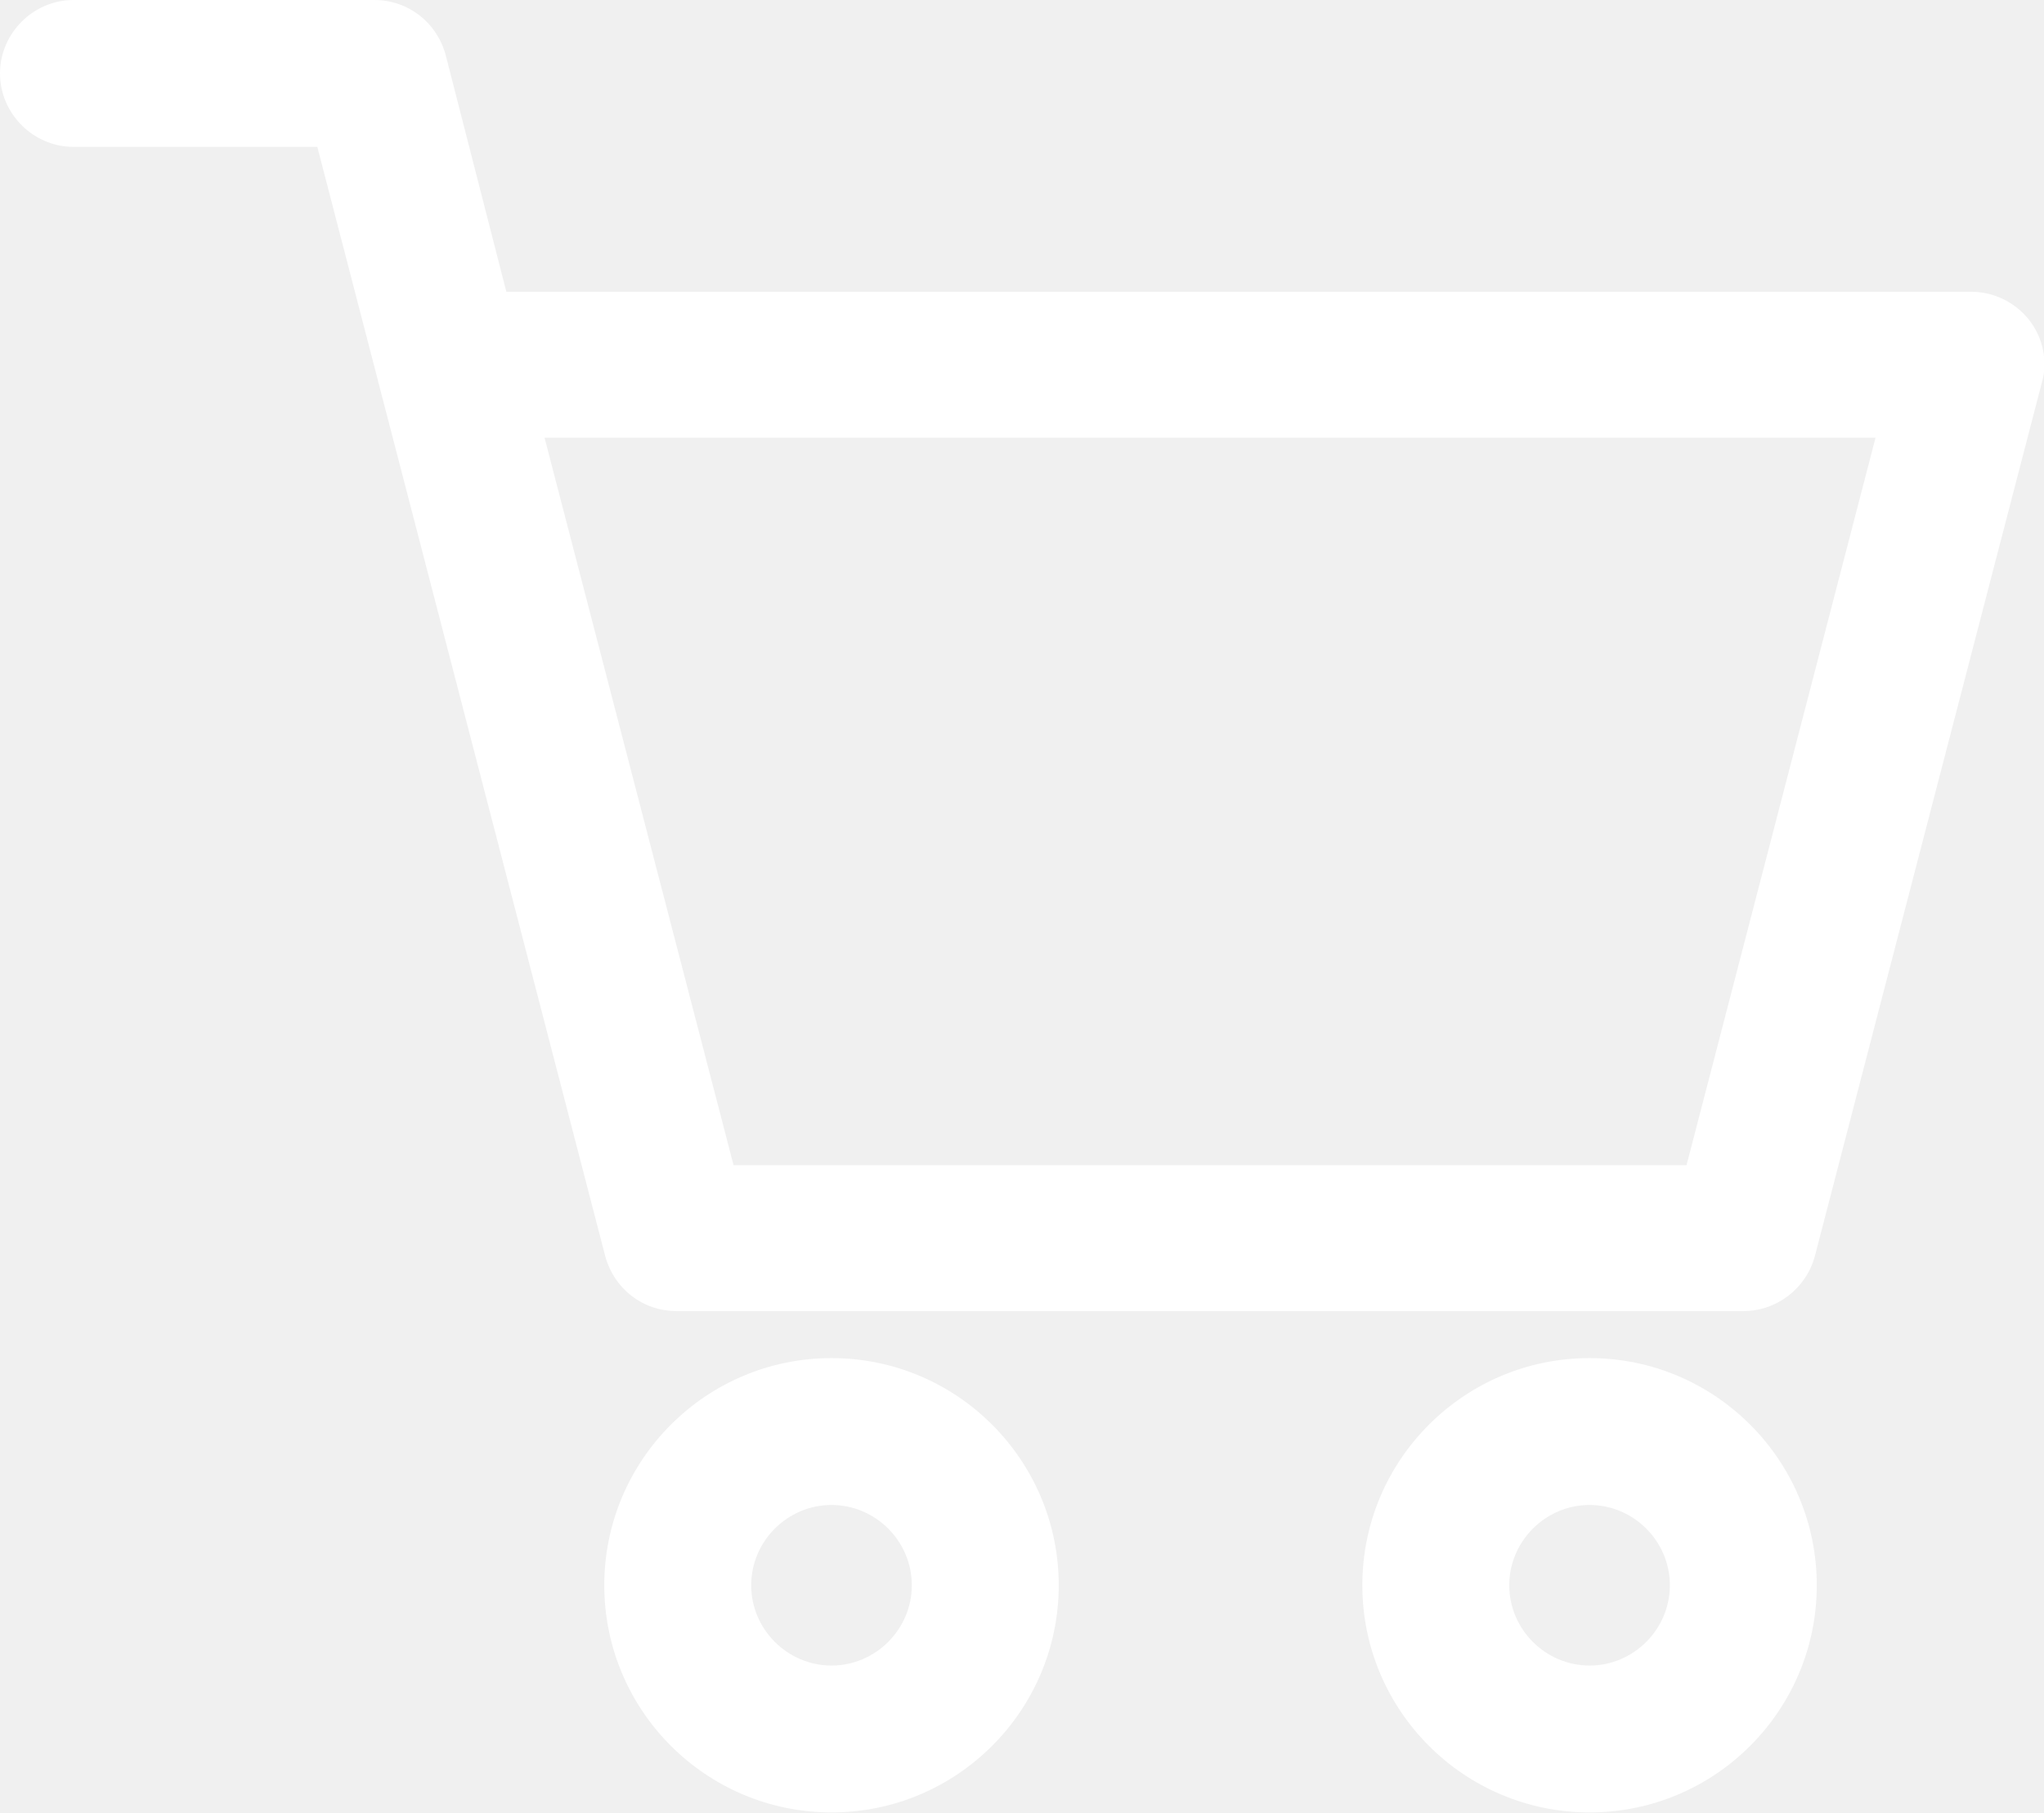
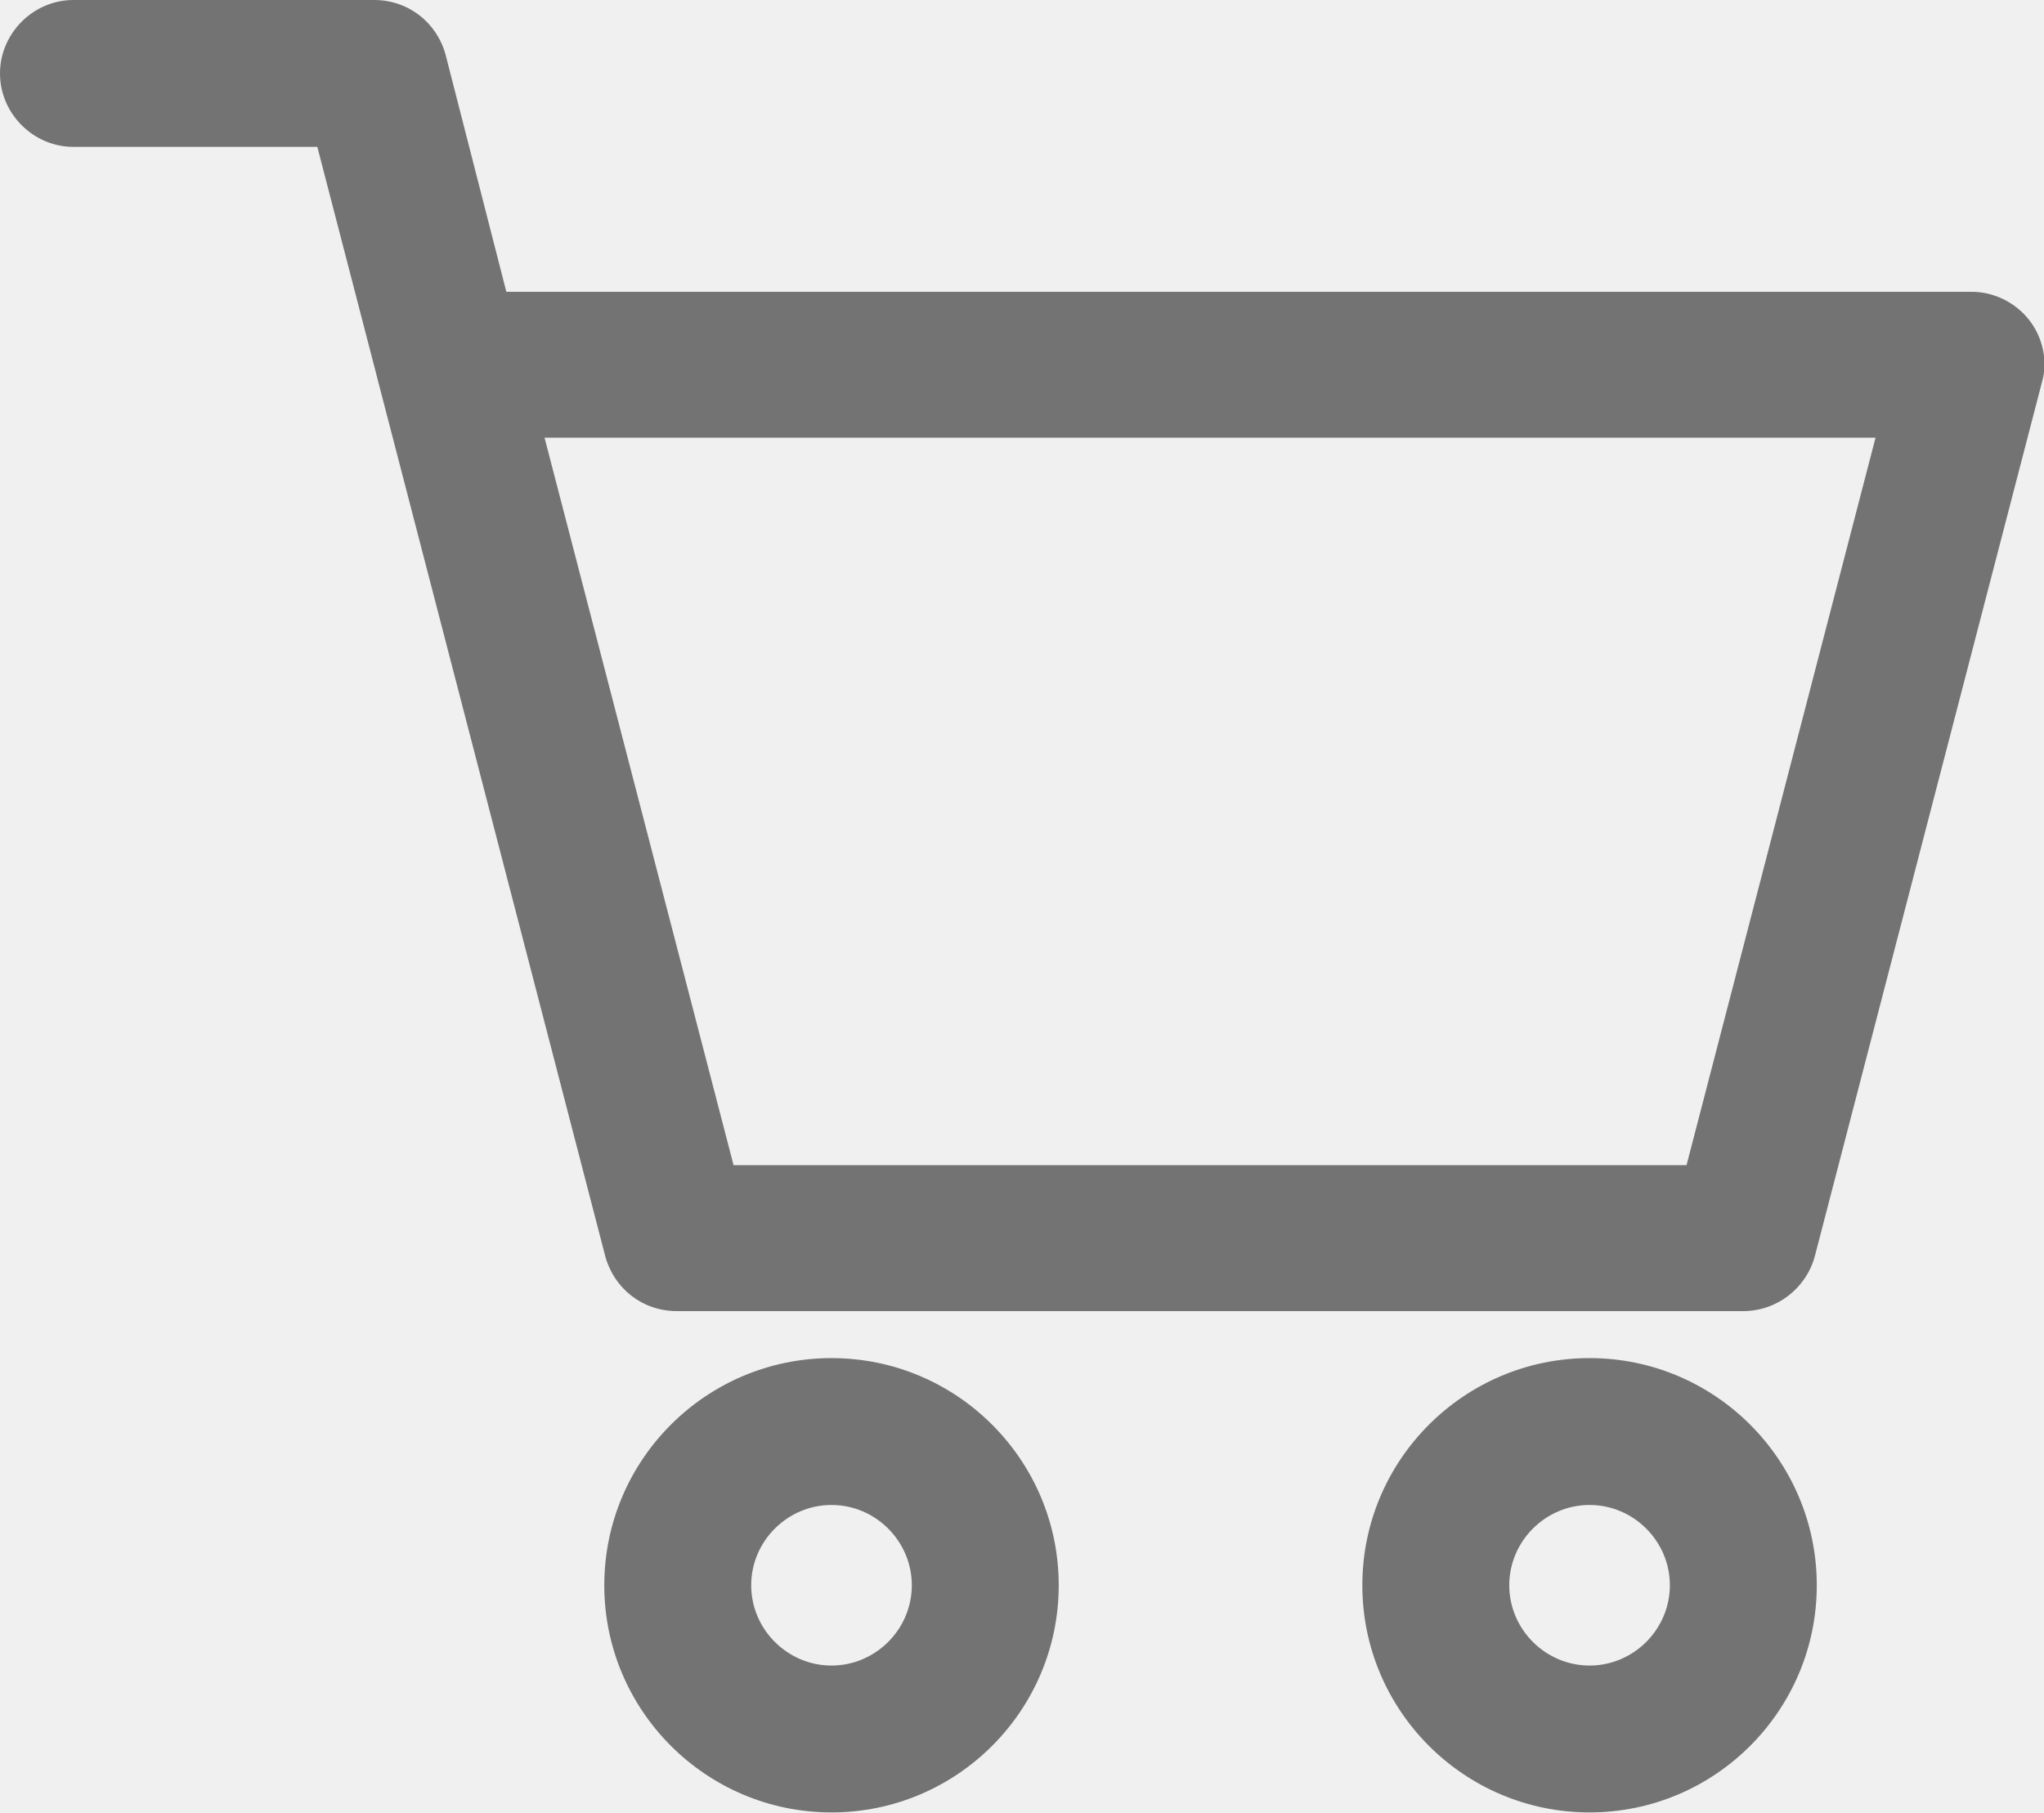
<svg xmlns="http://www.w3.org/2000/svg" version="1.1" id="Capa_1" x="0px" y="0px" viewBox="0 0 208.7 185.1" style="enable-background:new 0 0 208.7 185.1;" xml:space="preserve">
  <style type="text/css">
- 	.st0{fill:#FFFFFF;}
+ 	.st0{fill:rgba(0,0,0,0.52);}
</style>
  <path class="st0" d="M84.9,138.7c-12.8,0-23.2,10.4-23.2,23.2c0,12.8,10.4,23.2,23.2,23.2s23.2-10.4,23.2-23.2  C108.1,149.1,97.7,138.7,84.9,138.7z M84.9,170.1c-4.5,0-8.2-3.7-8.2-8.2s3.7-8.2,8.2-8.2s8.2,3.7,8.2,8.2S89.4,170.1,84.9,170.1z" />
  <path class="st0" d="M162.3,138.7c-12.8,0-23.2,10.4-23.2,23.2c0,12.8,10.4,23.2,23.2,23.2s23.2-10.4,23.2-23.2  C185.5,149.1,175.1,138.7,162.3,138.7z M162.3,170.1c-4.5,0-8.2-3.7-8.2-8.2s3.7-8.2,8.2-8.2s8.2,3.7,8.2,8.2  S166.8,170.1,162.3,170.1z" />
  <path class="st0" d="M207.2,32.7c-1.4-1.8-3.6-2.9-5.9-2.9H51.7L45.5,5.6C44.6,2.3,41.7,0,38.2,0H7.5C3.4,0,0,3.4,0,7.5  S3.4,15,7.5,15h24.9l6.2,23.9c0,0.2,0.1,0.3,0.1,0.4l23.1,89c0.9,3.3,3.8,5.6,7.3,5.6H178c3.4,0,6.4-2.3,7.3-5.6L208.5,39  C209.1,36.9,208.6,34.5,207.2,32.7z M172.2,119H74.9L55.6,44.7h135.9L172.2,119z" />
</svg>
